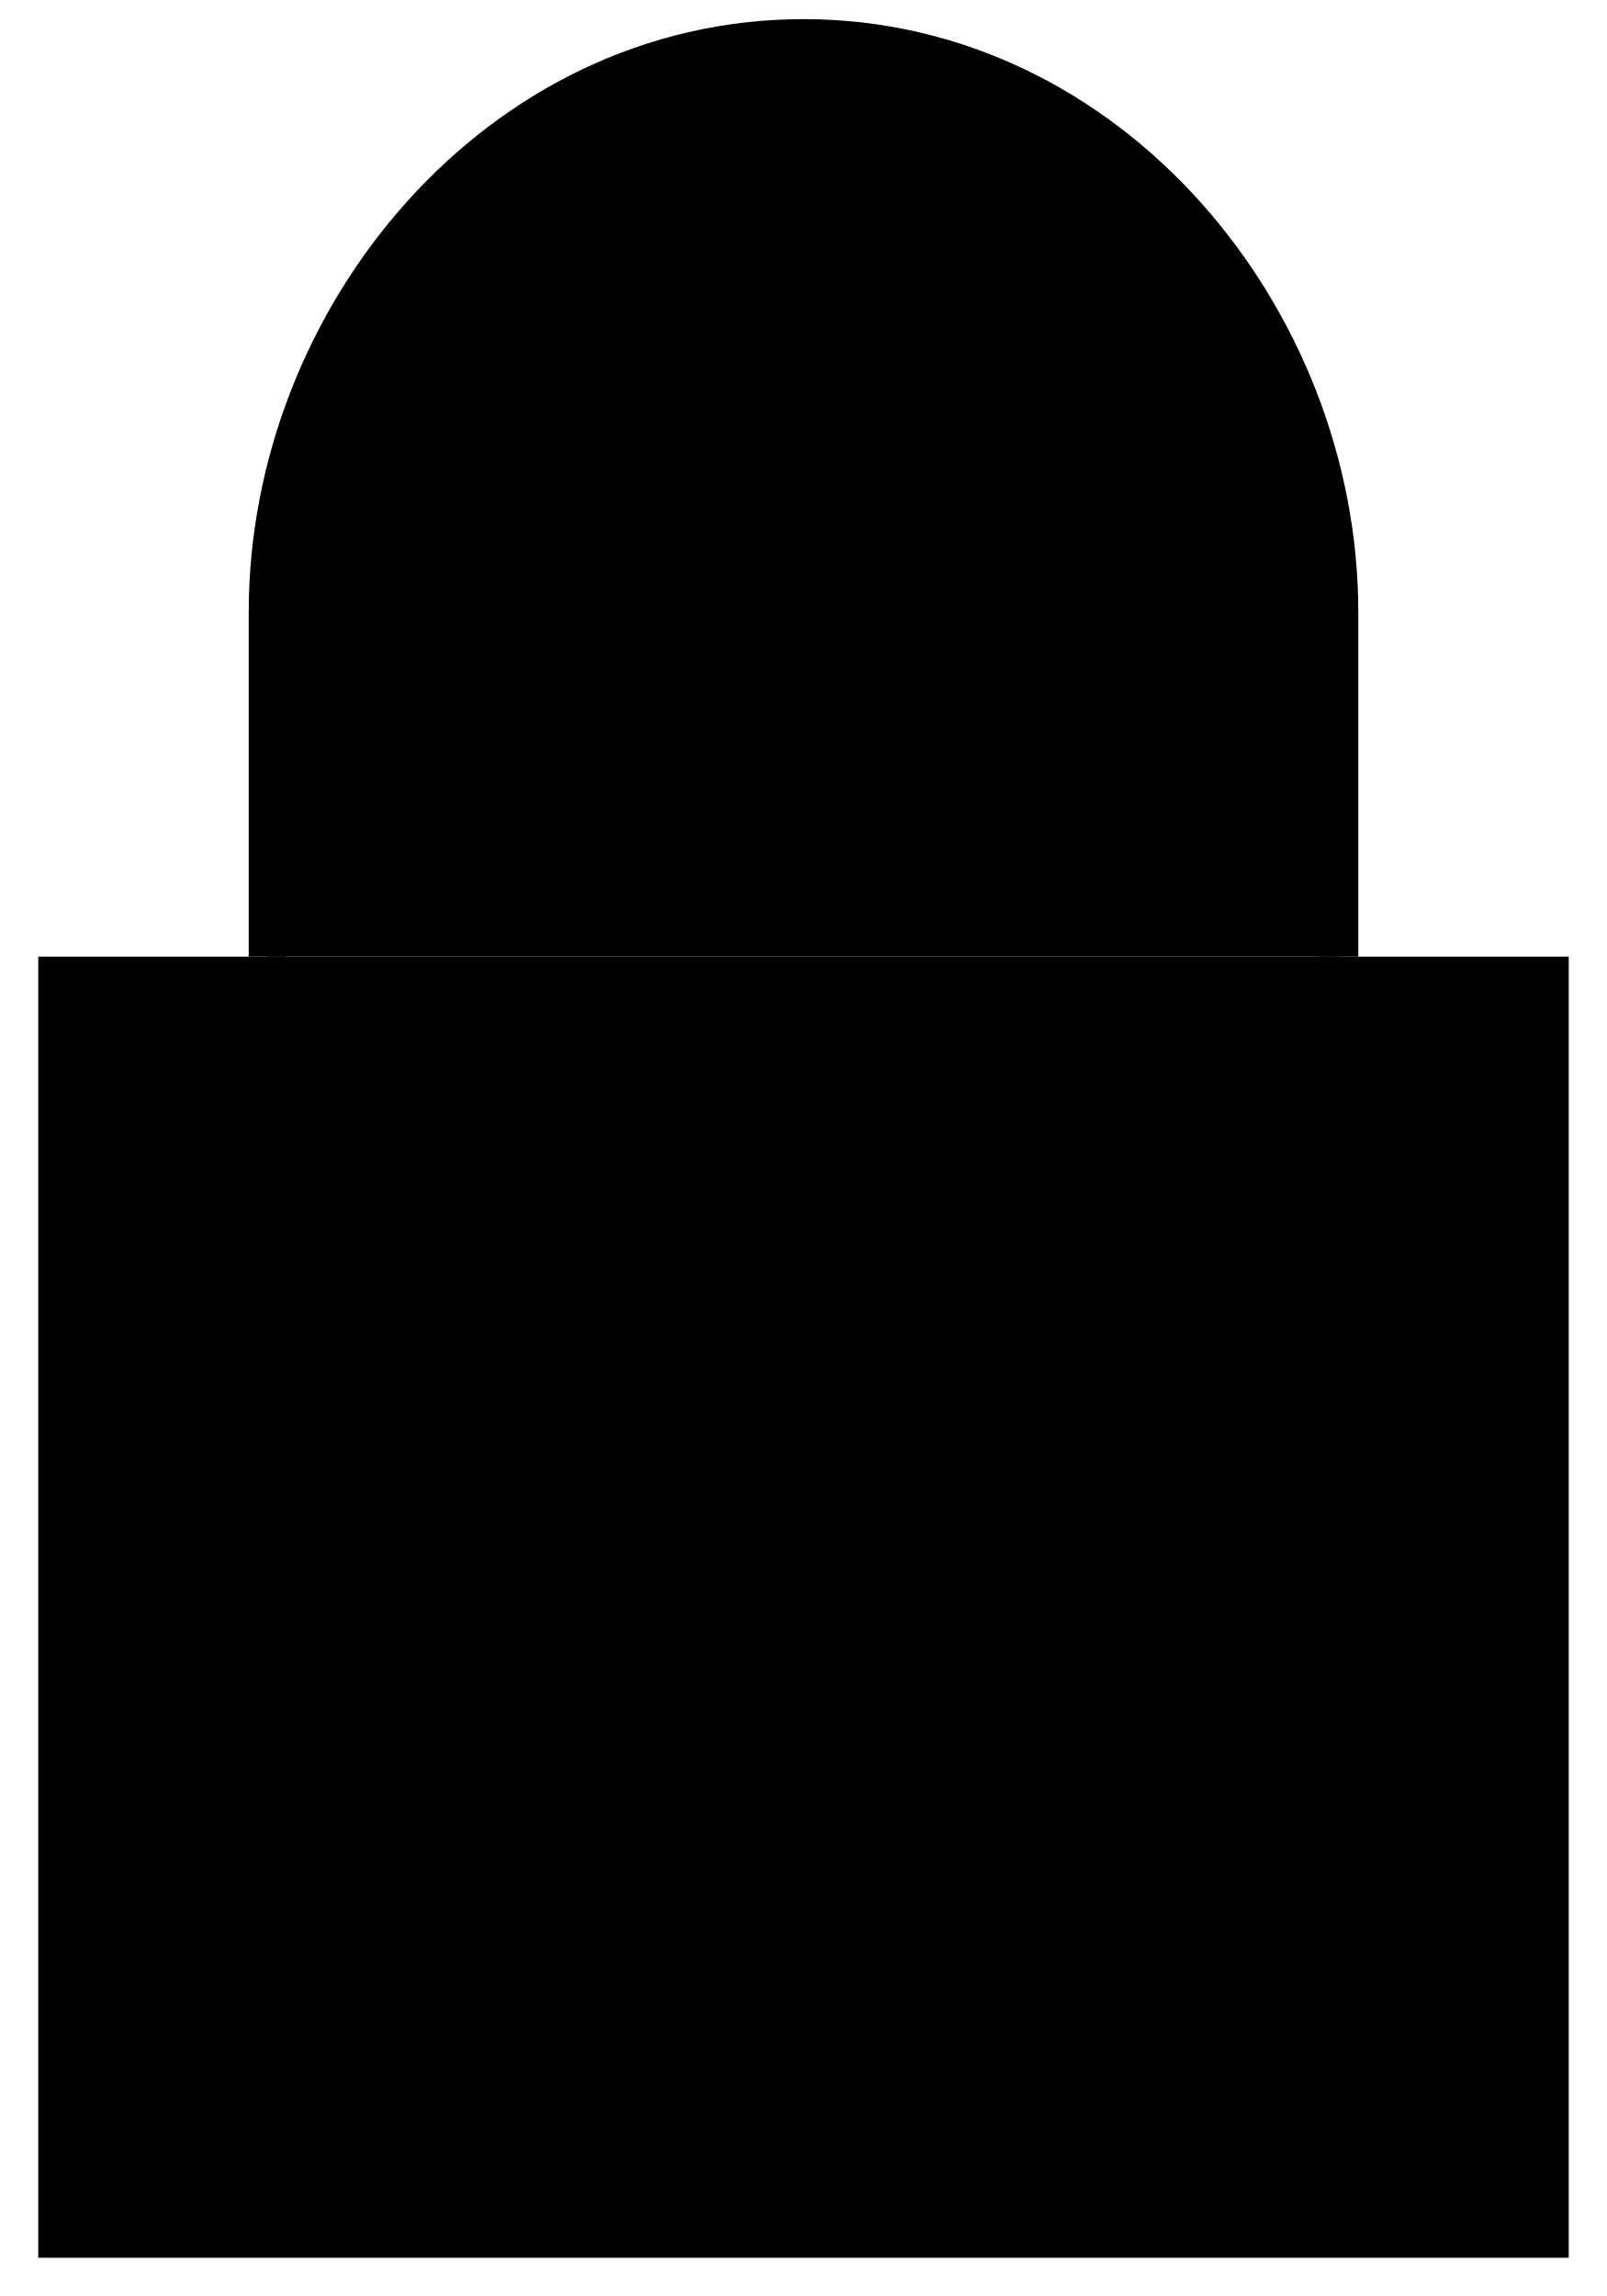
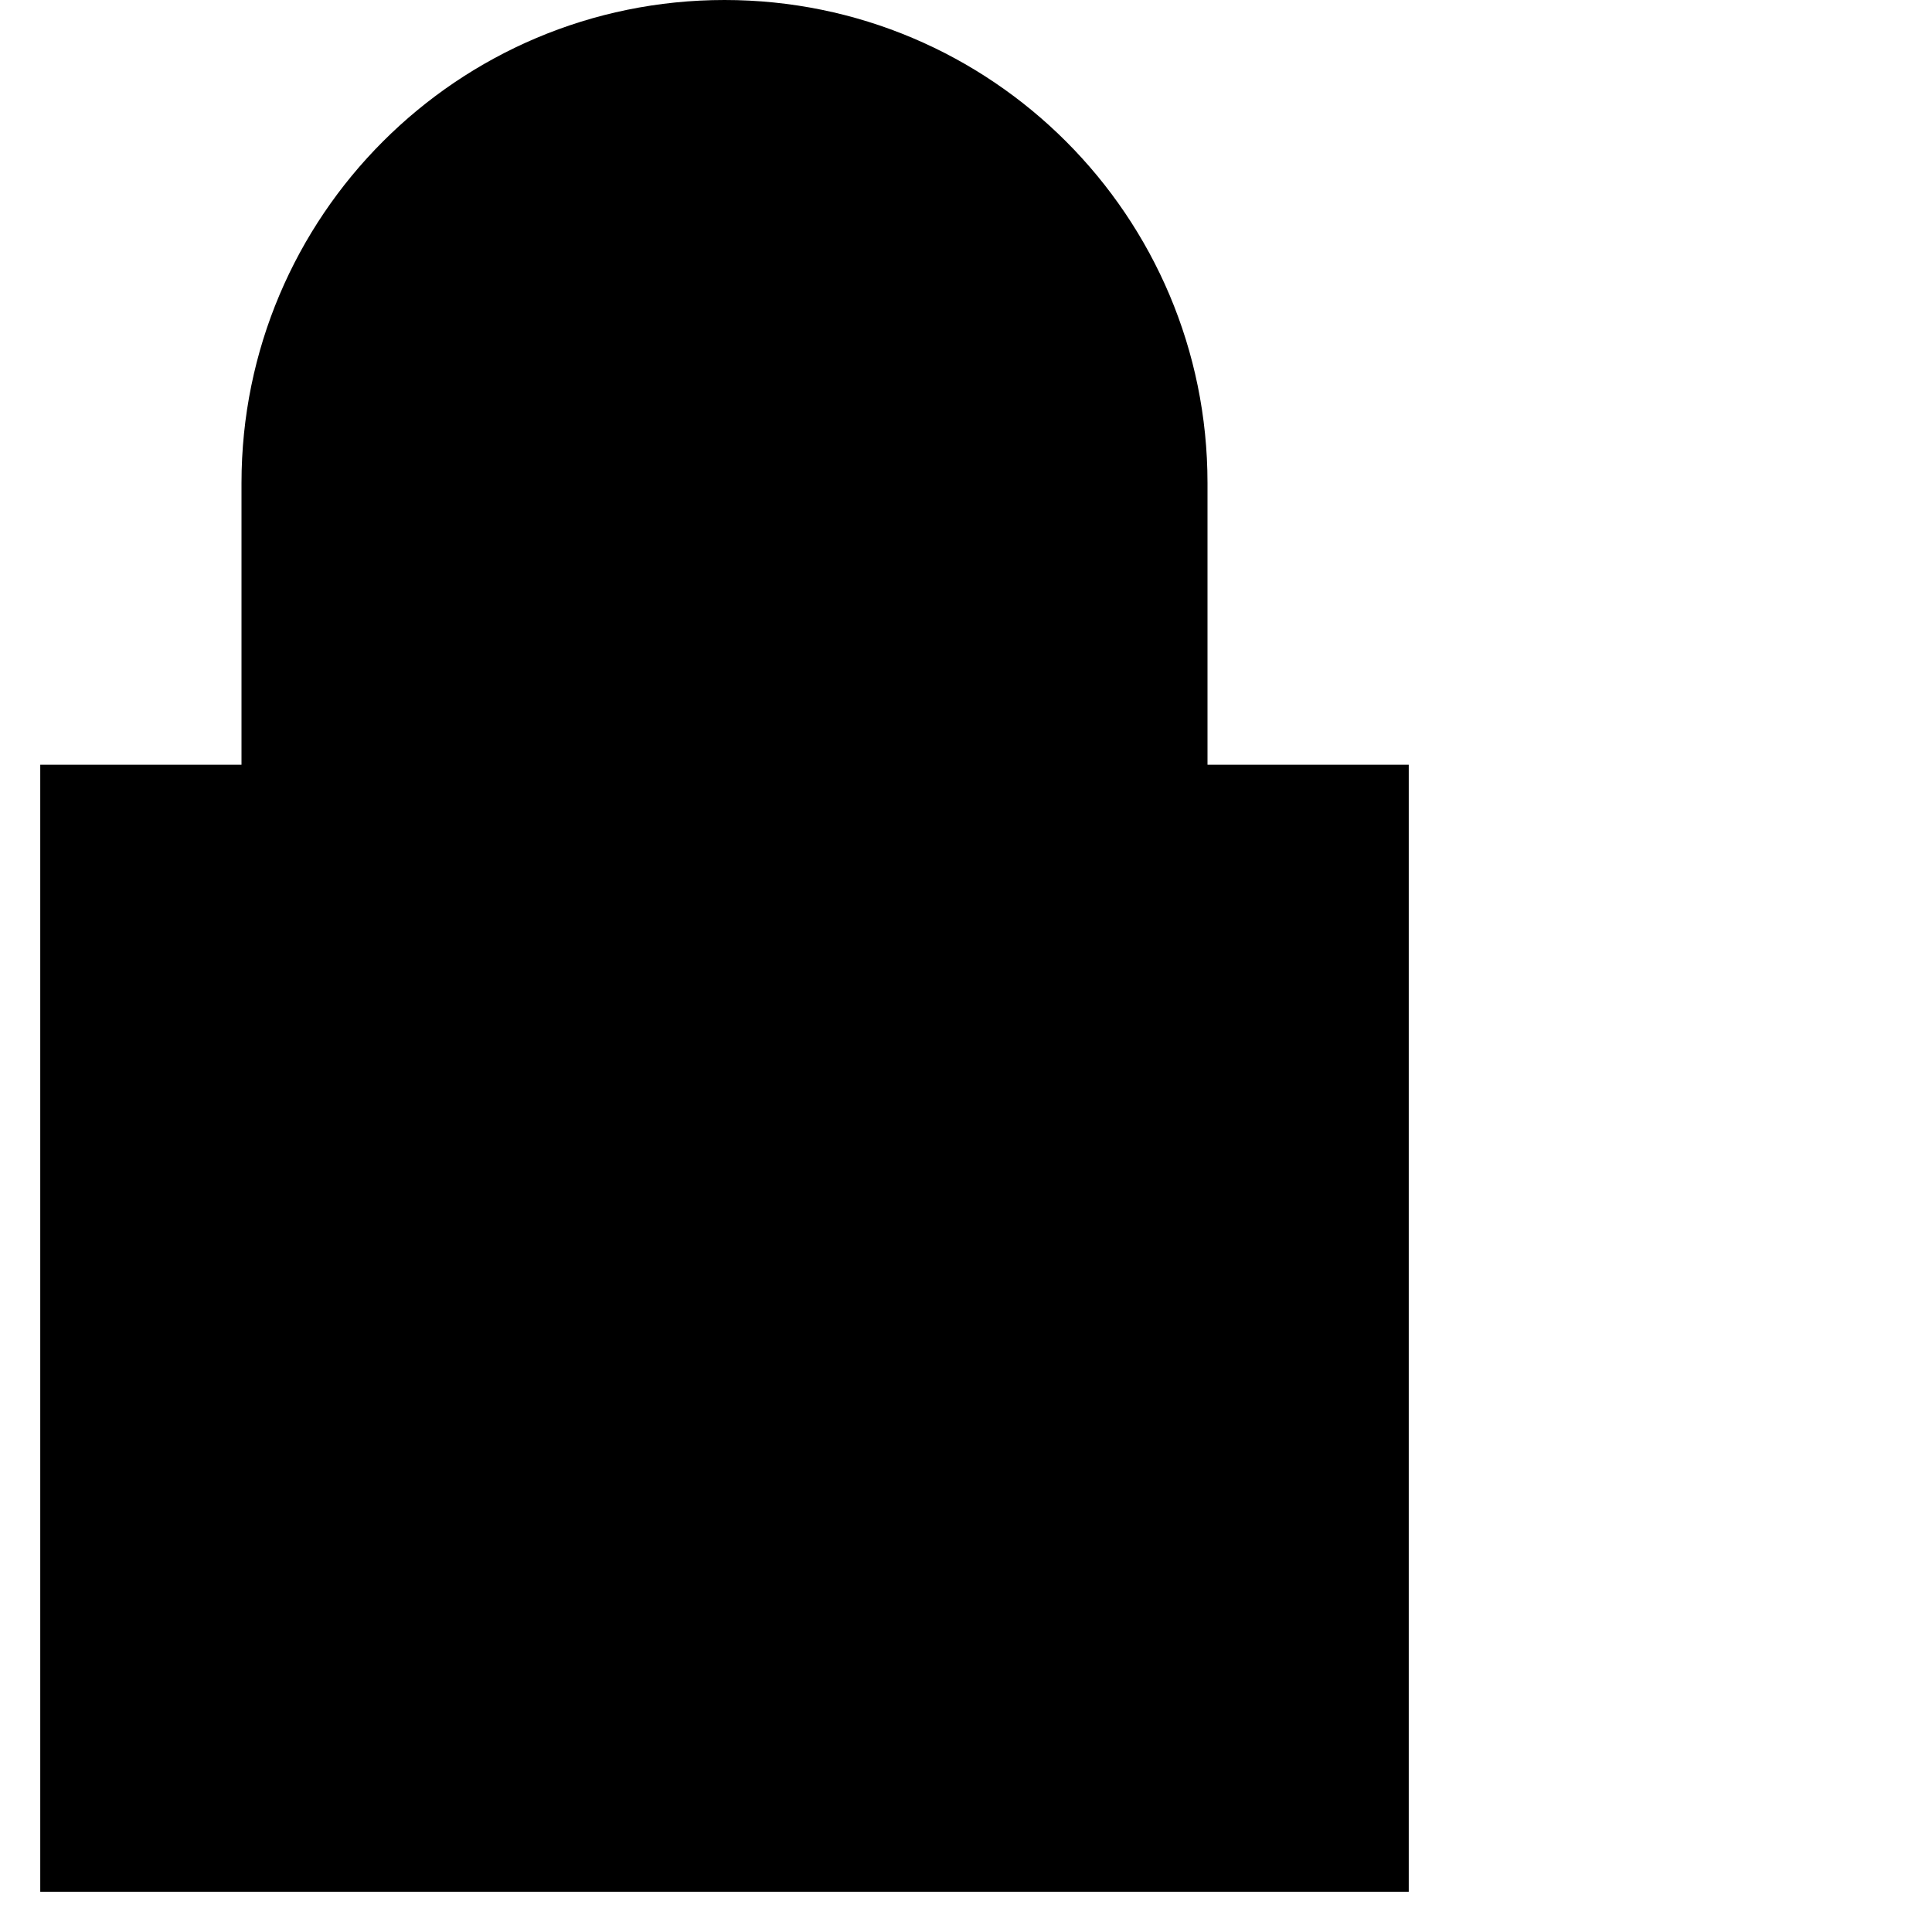
- <svg xmlns="http://www.w3.org/2000/svg" version="1.1" viewBox="0 0 42 60">
-   <g>
-     <circle stroke="currentColor" cx="21" cy="38" r="1" />
-     <line stroke="currentColor" x1="21" y1="39" x2="21" y2="46.6" />
-     <rect x="1" y="25" width="40" height="34" />
-     <path stroke="currentColor" d="M35,25v-9c0-7.7-6-15-14-15S7,8.3,7,16v9" />
-   </g>
+ <svg xmlns="http://www.w3.org/2000/svg" width="24" height="24" viewBox="0 0 24 24">
+   <circle stroke="currentColor" cx="9" cy="15" r="1" />
+   <path stroke="currentColor" d="M3.5,6 C3.5,2.962 5.962,0.5 9,0.5 C12.038,0.5 14.5,2.962 14.5,6 L14.5,9.5 L3.5,9.5 L3.5,6 Z" />
+   <path stroke="currentColor" d="M9,15.5 L9,18.5" />
+   <rect width="17" height="14" x=".5" y="9.5" />
</svg>
